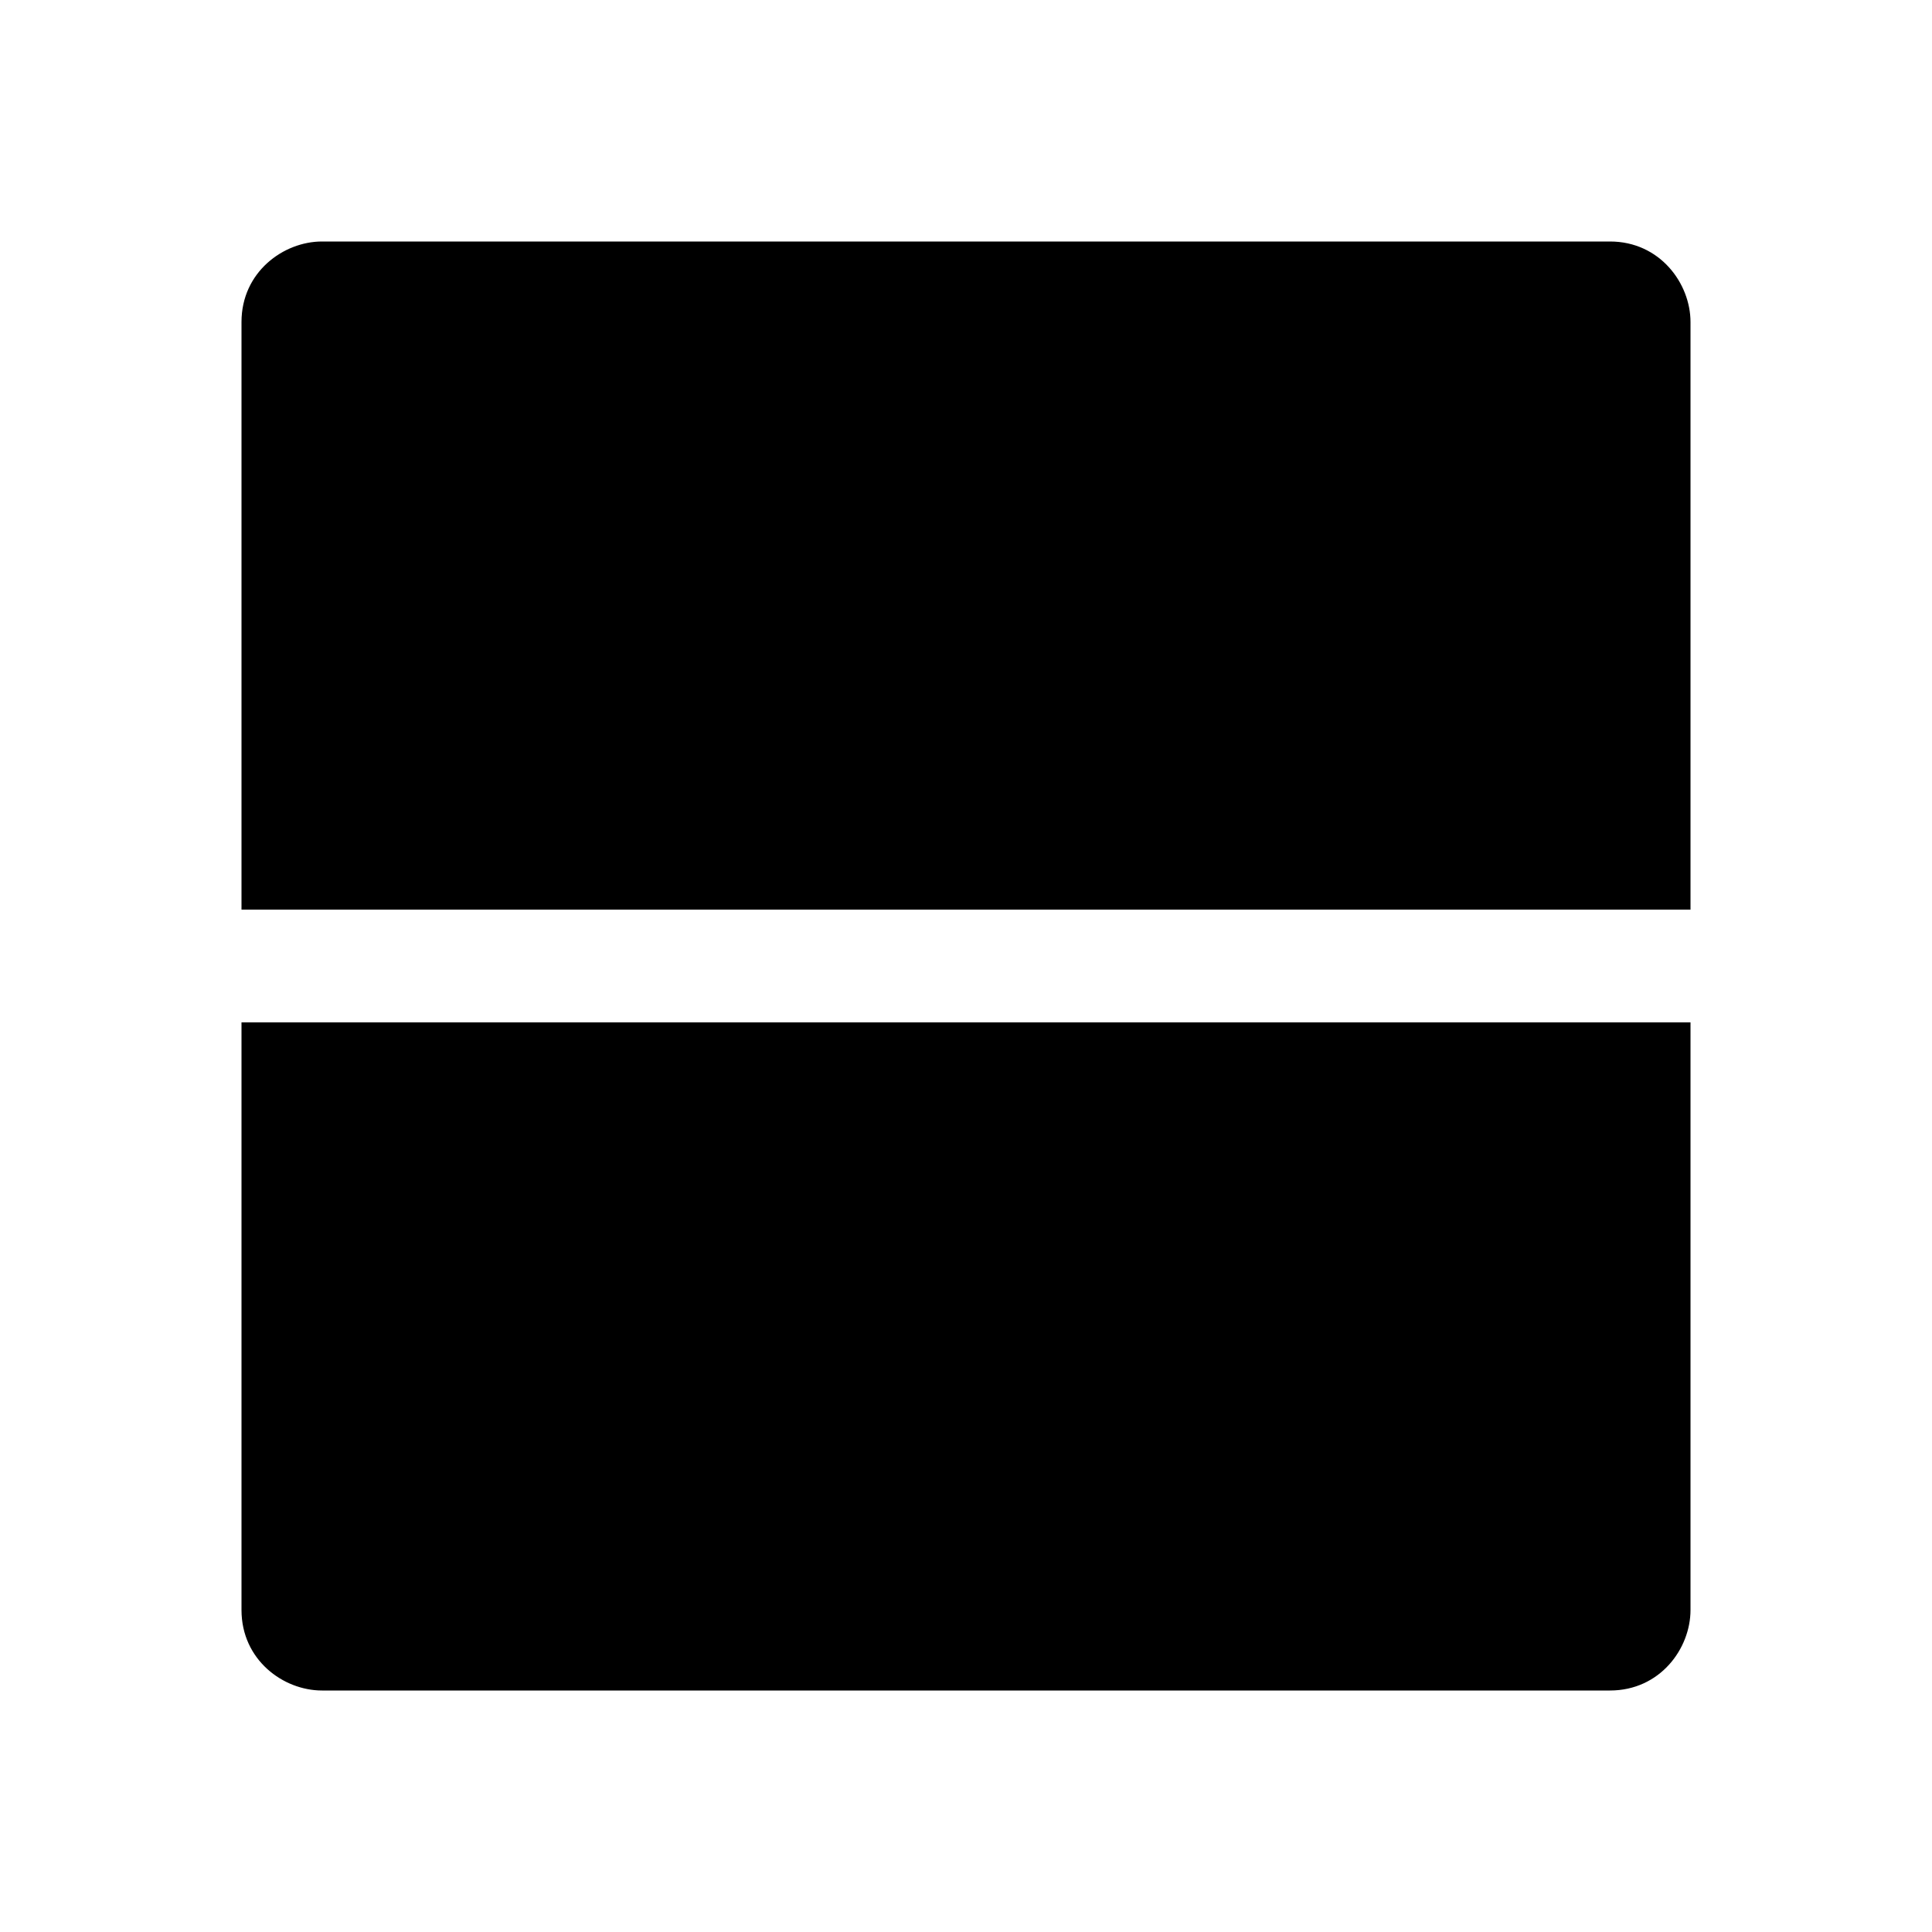
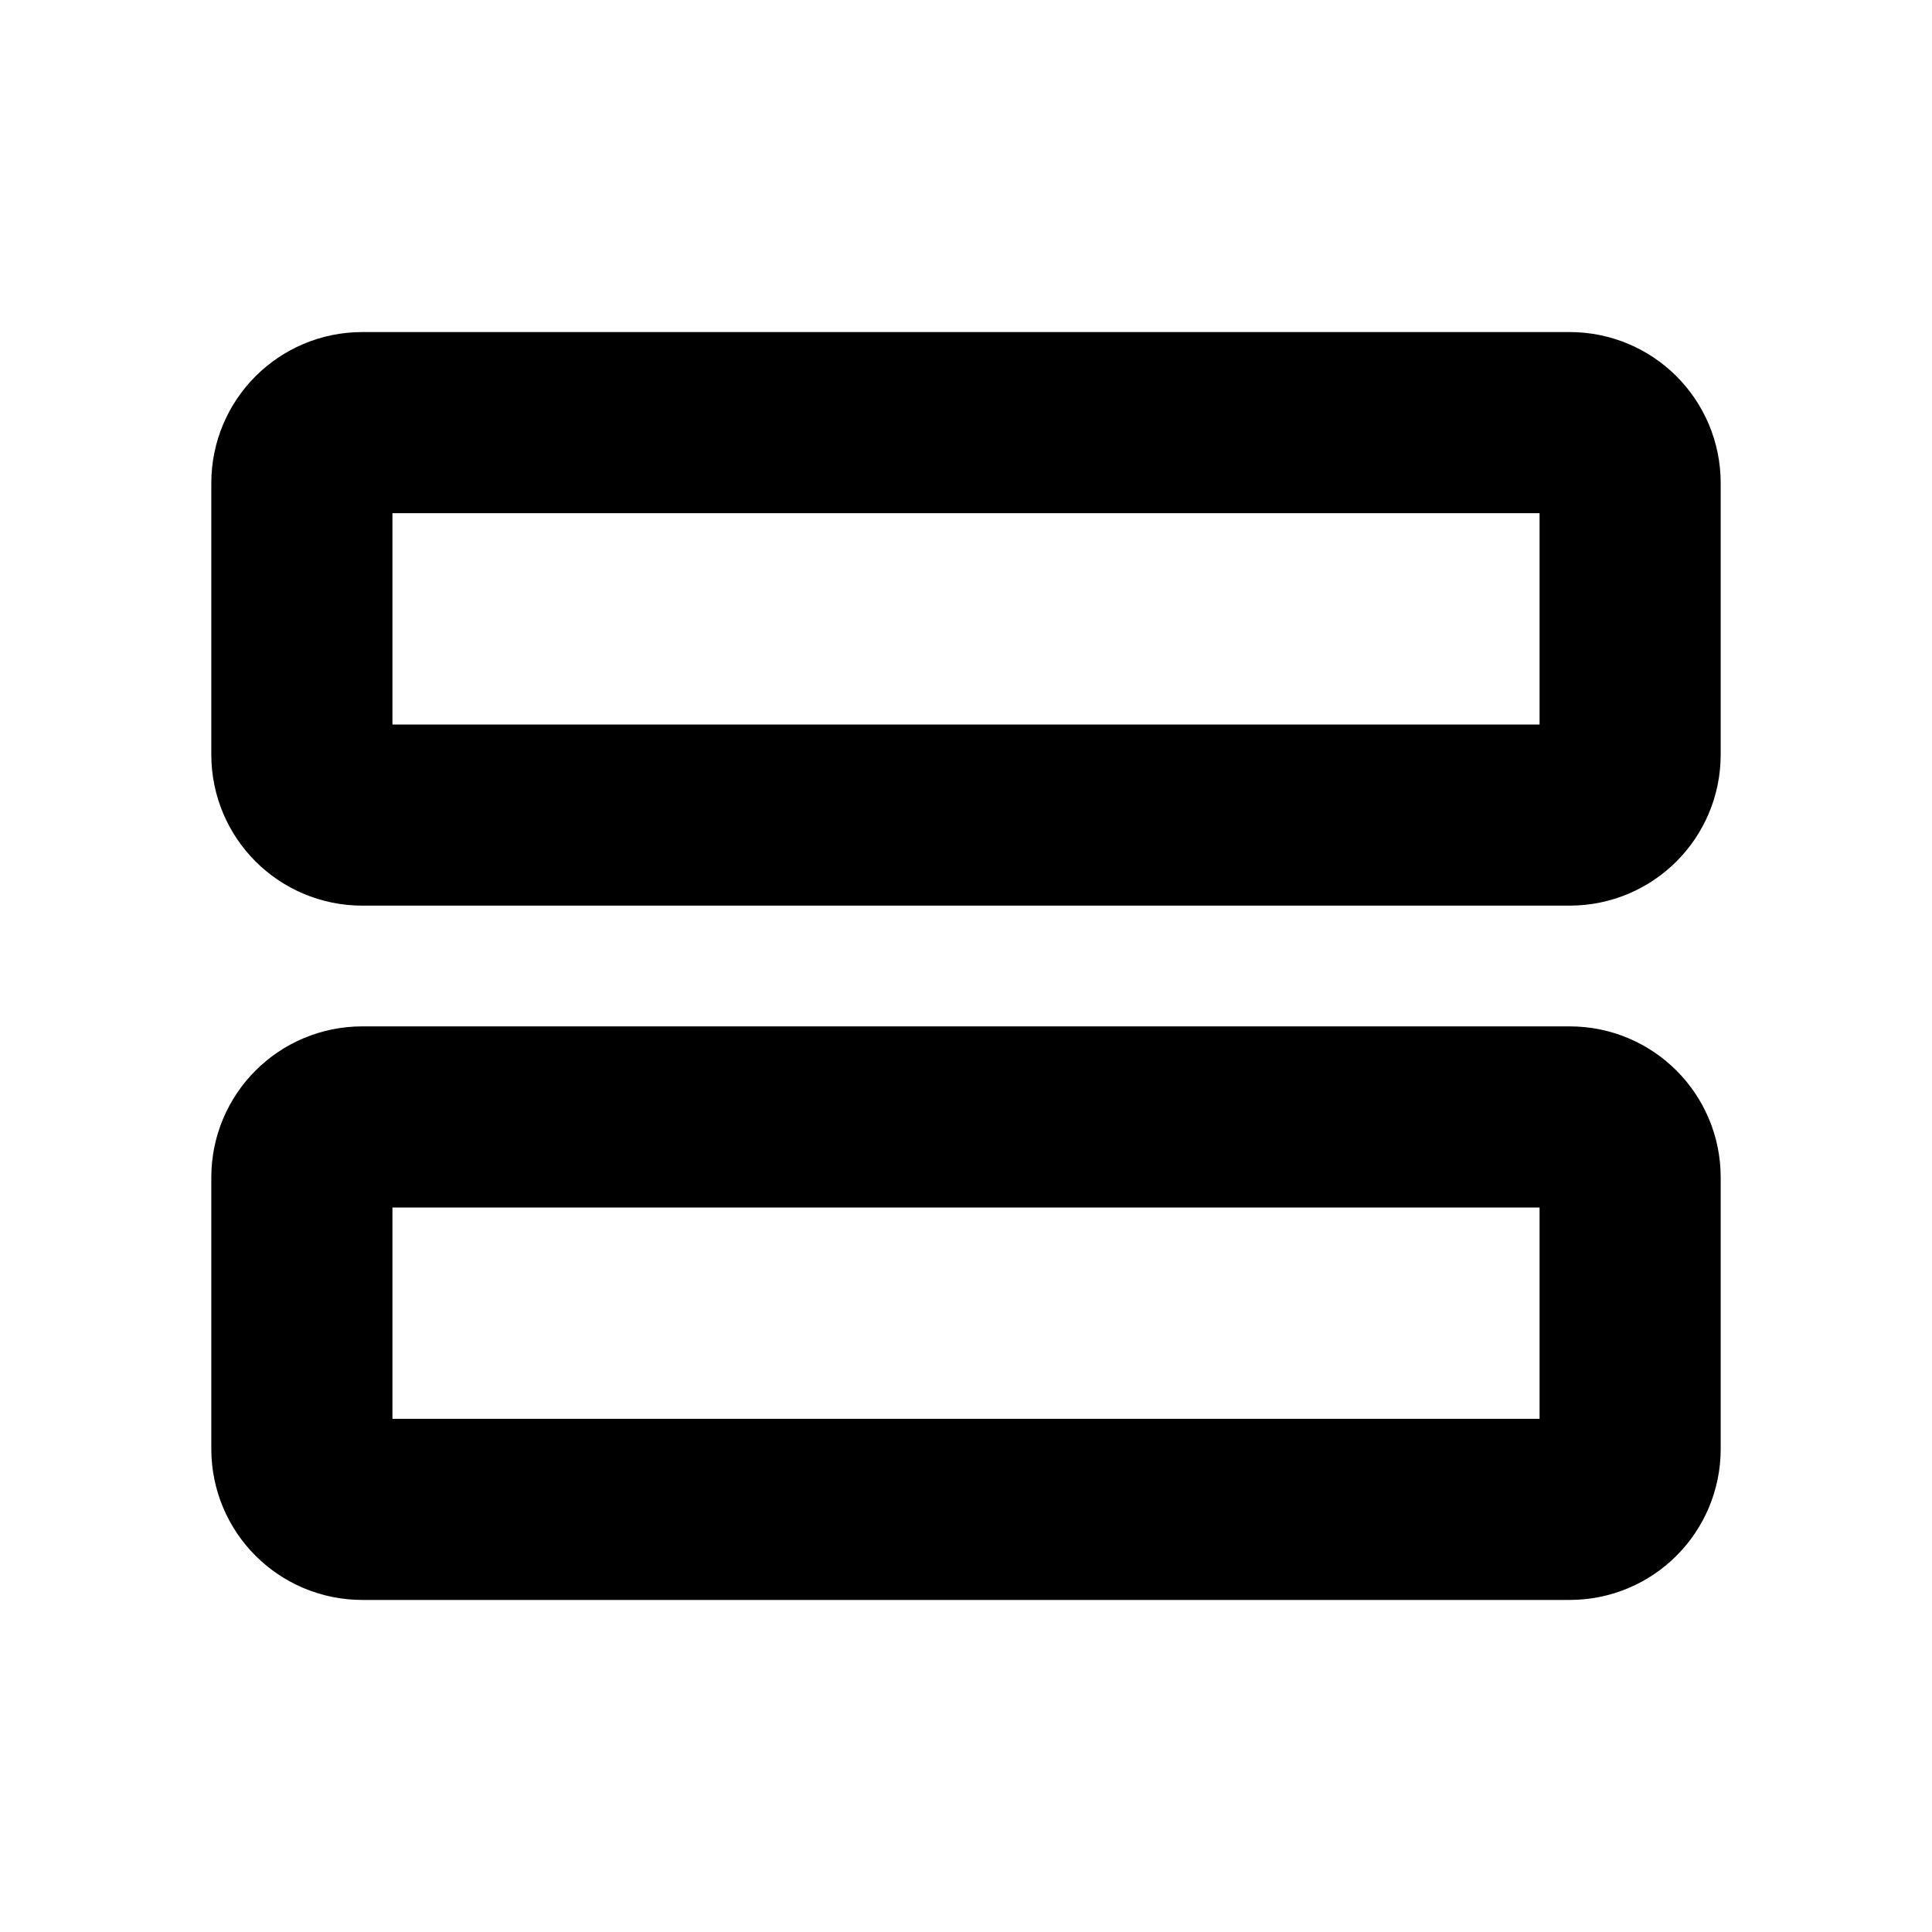
- <svg xmlns="http://www.w3.org/2000/svg" clip-rule="evenodd" fill-rule="evenodd" stroke-linejoin="round" stroke-miterlimit="2" viewBox="0 0 24 24">
-   <path d="m21 12.7h-18v7.3c0 .62.519 1 1 1h16c.621 0 1-.52 1-1zm-18-1.4h18v-7.3c0-.478-.379-1-1-1h-16c-.478 0-1 .379-1 1z" fill-rule="nonzero" />
+ <svg xmlns="http://www.w3.org/2000/svg" viewBox="0 0 256 256">
+   <rect width="256" height="256" fill="none" />
+   <rect x="40" y="148" width="176" height="52" rx="8" fill="none" stroke="currentColor" stroke-linecap="round" stroke-linejoin="round" stroke-width="24" />
+   <rect x="40" y="56" width="176" height="52" rx="8" fill="none" stroke="currentColor" stroke-linecap="round" stroke-linejoin="round" stroke-width="24" />
</svg>
